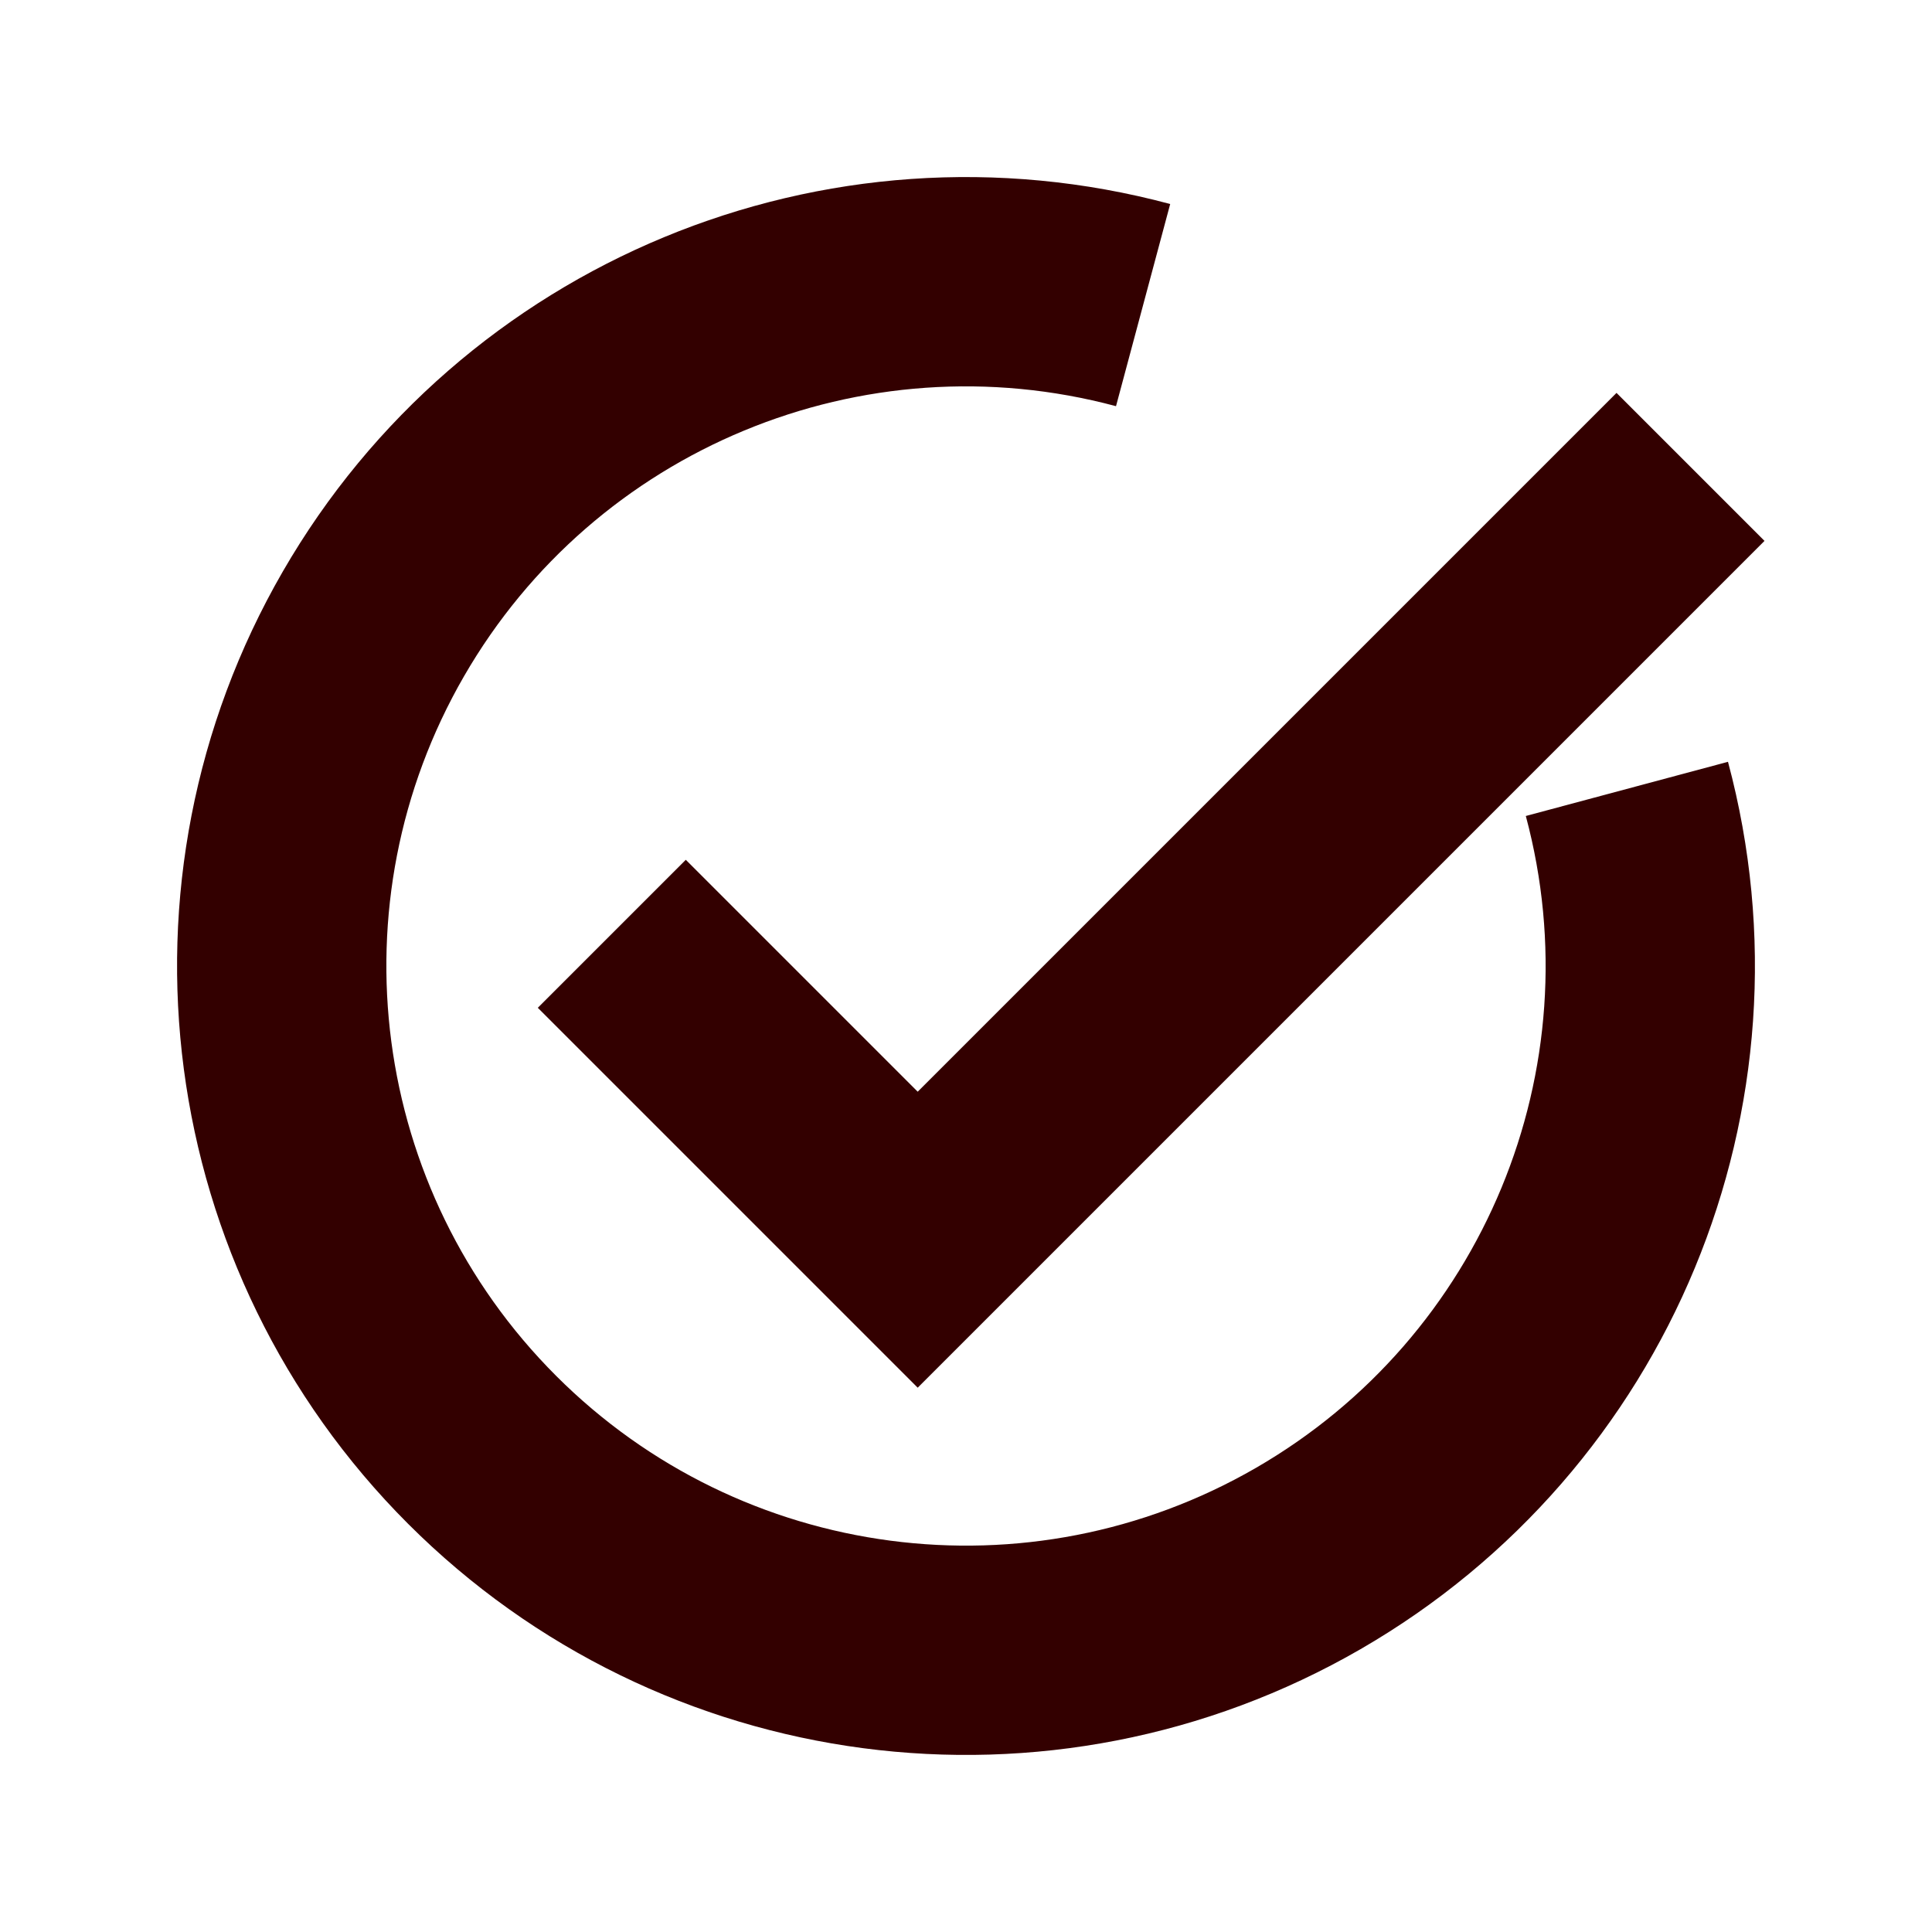
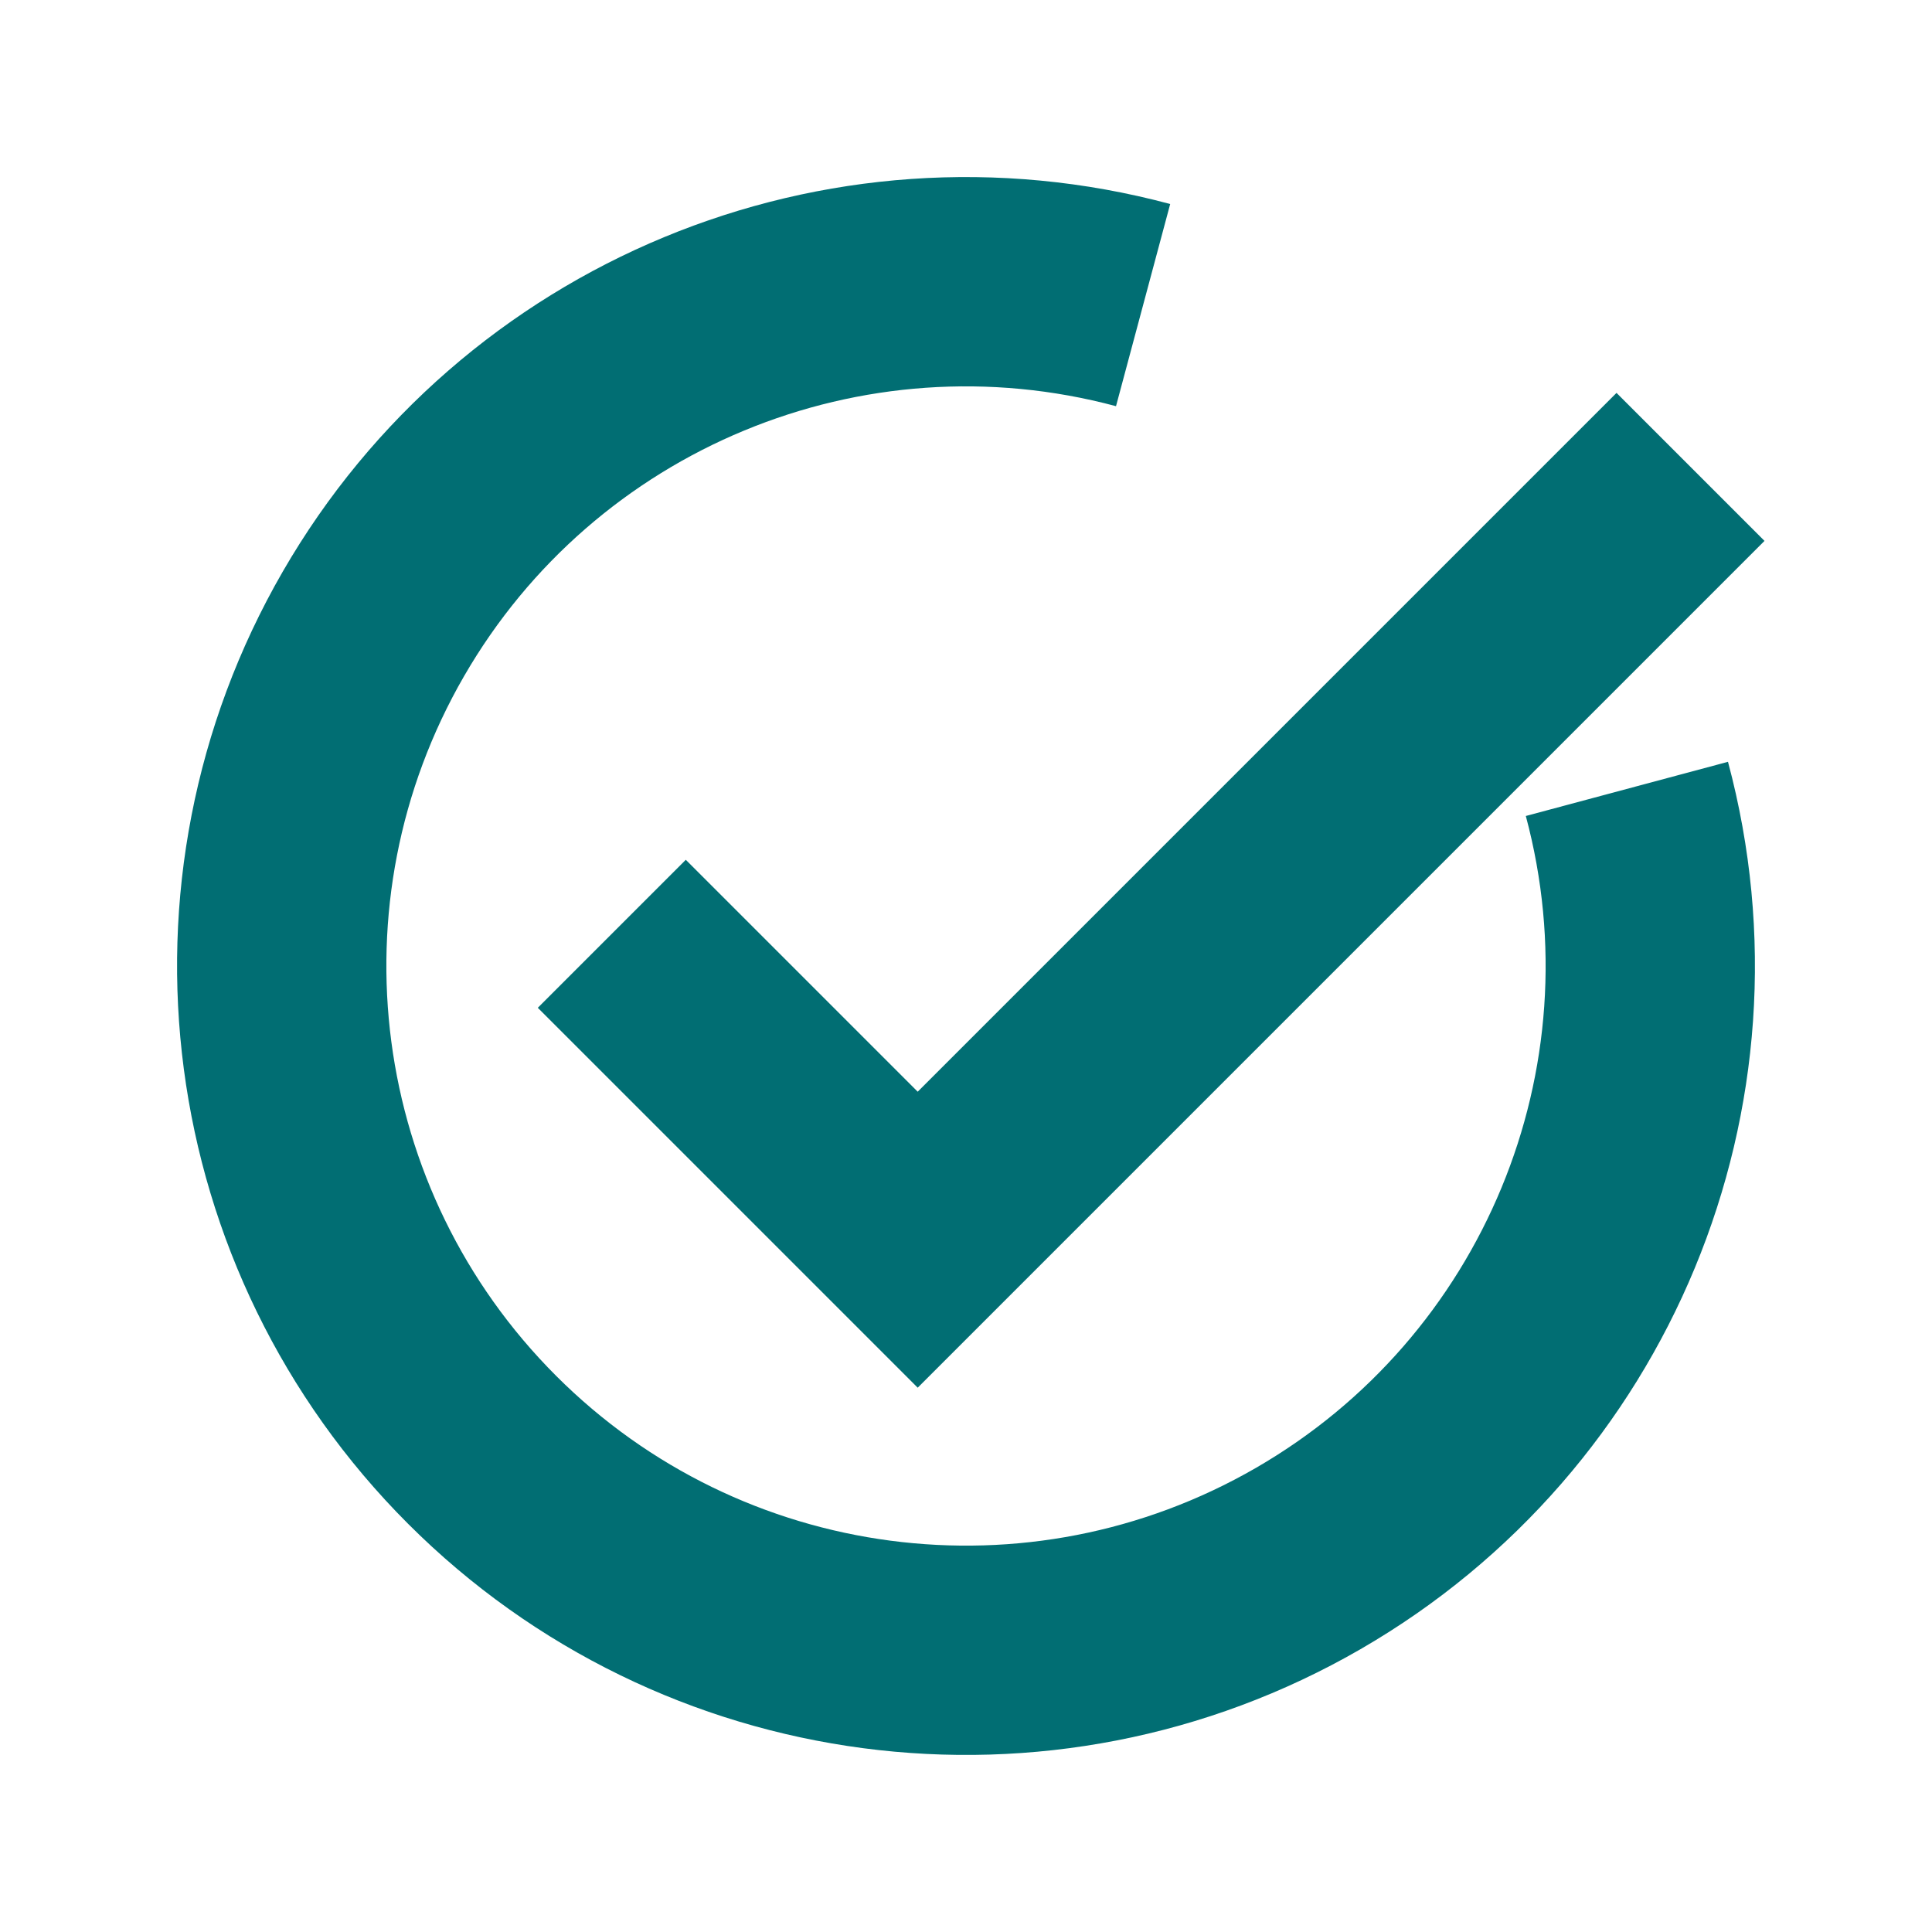
- <svg xmlns="http://www.w3.org/2000/svg" viewBox="0 0 24 24" role="img" aria-label="Corpus360" color="#330000">
+ <svg xmlns="http://www.w3.org/2000/svg" viewBox="0 0 24 24" role="img" aria-label="Corpus360" color="#016E73">
  <path d="M20.21 9.80 A8.5 8.5 0 1 1 14.20 3.79" fill="none" stroke="currentColor" stroke-width="2.6" stroke-linecap="butt" stroke-linejoin="miter" />
  <path d="M7.6 11.6 11.4 15.4 21 5.8" fill="none" stroke="currentColor" stroke-width="2.6" stroke-linecap="butt" stroke-linejoin="miter" />
</svg>
